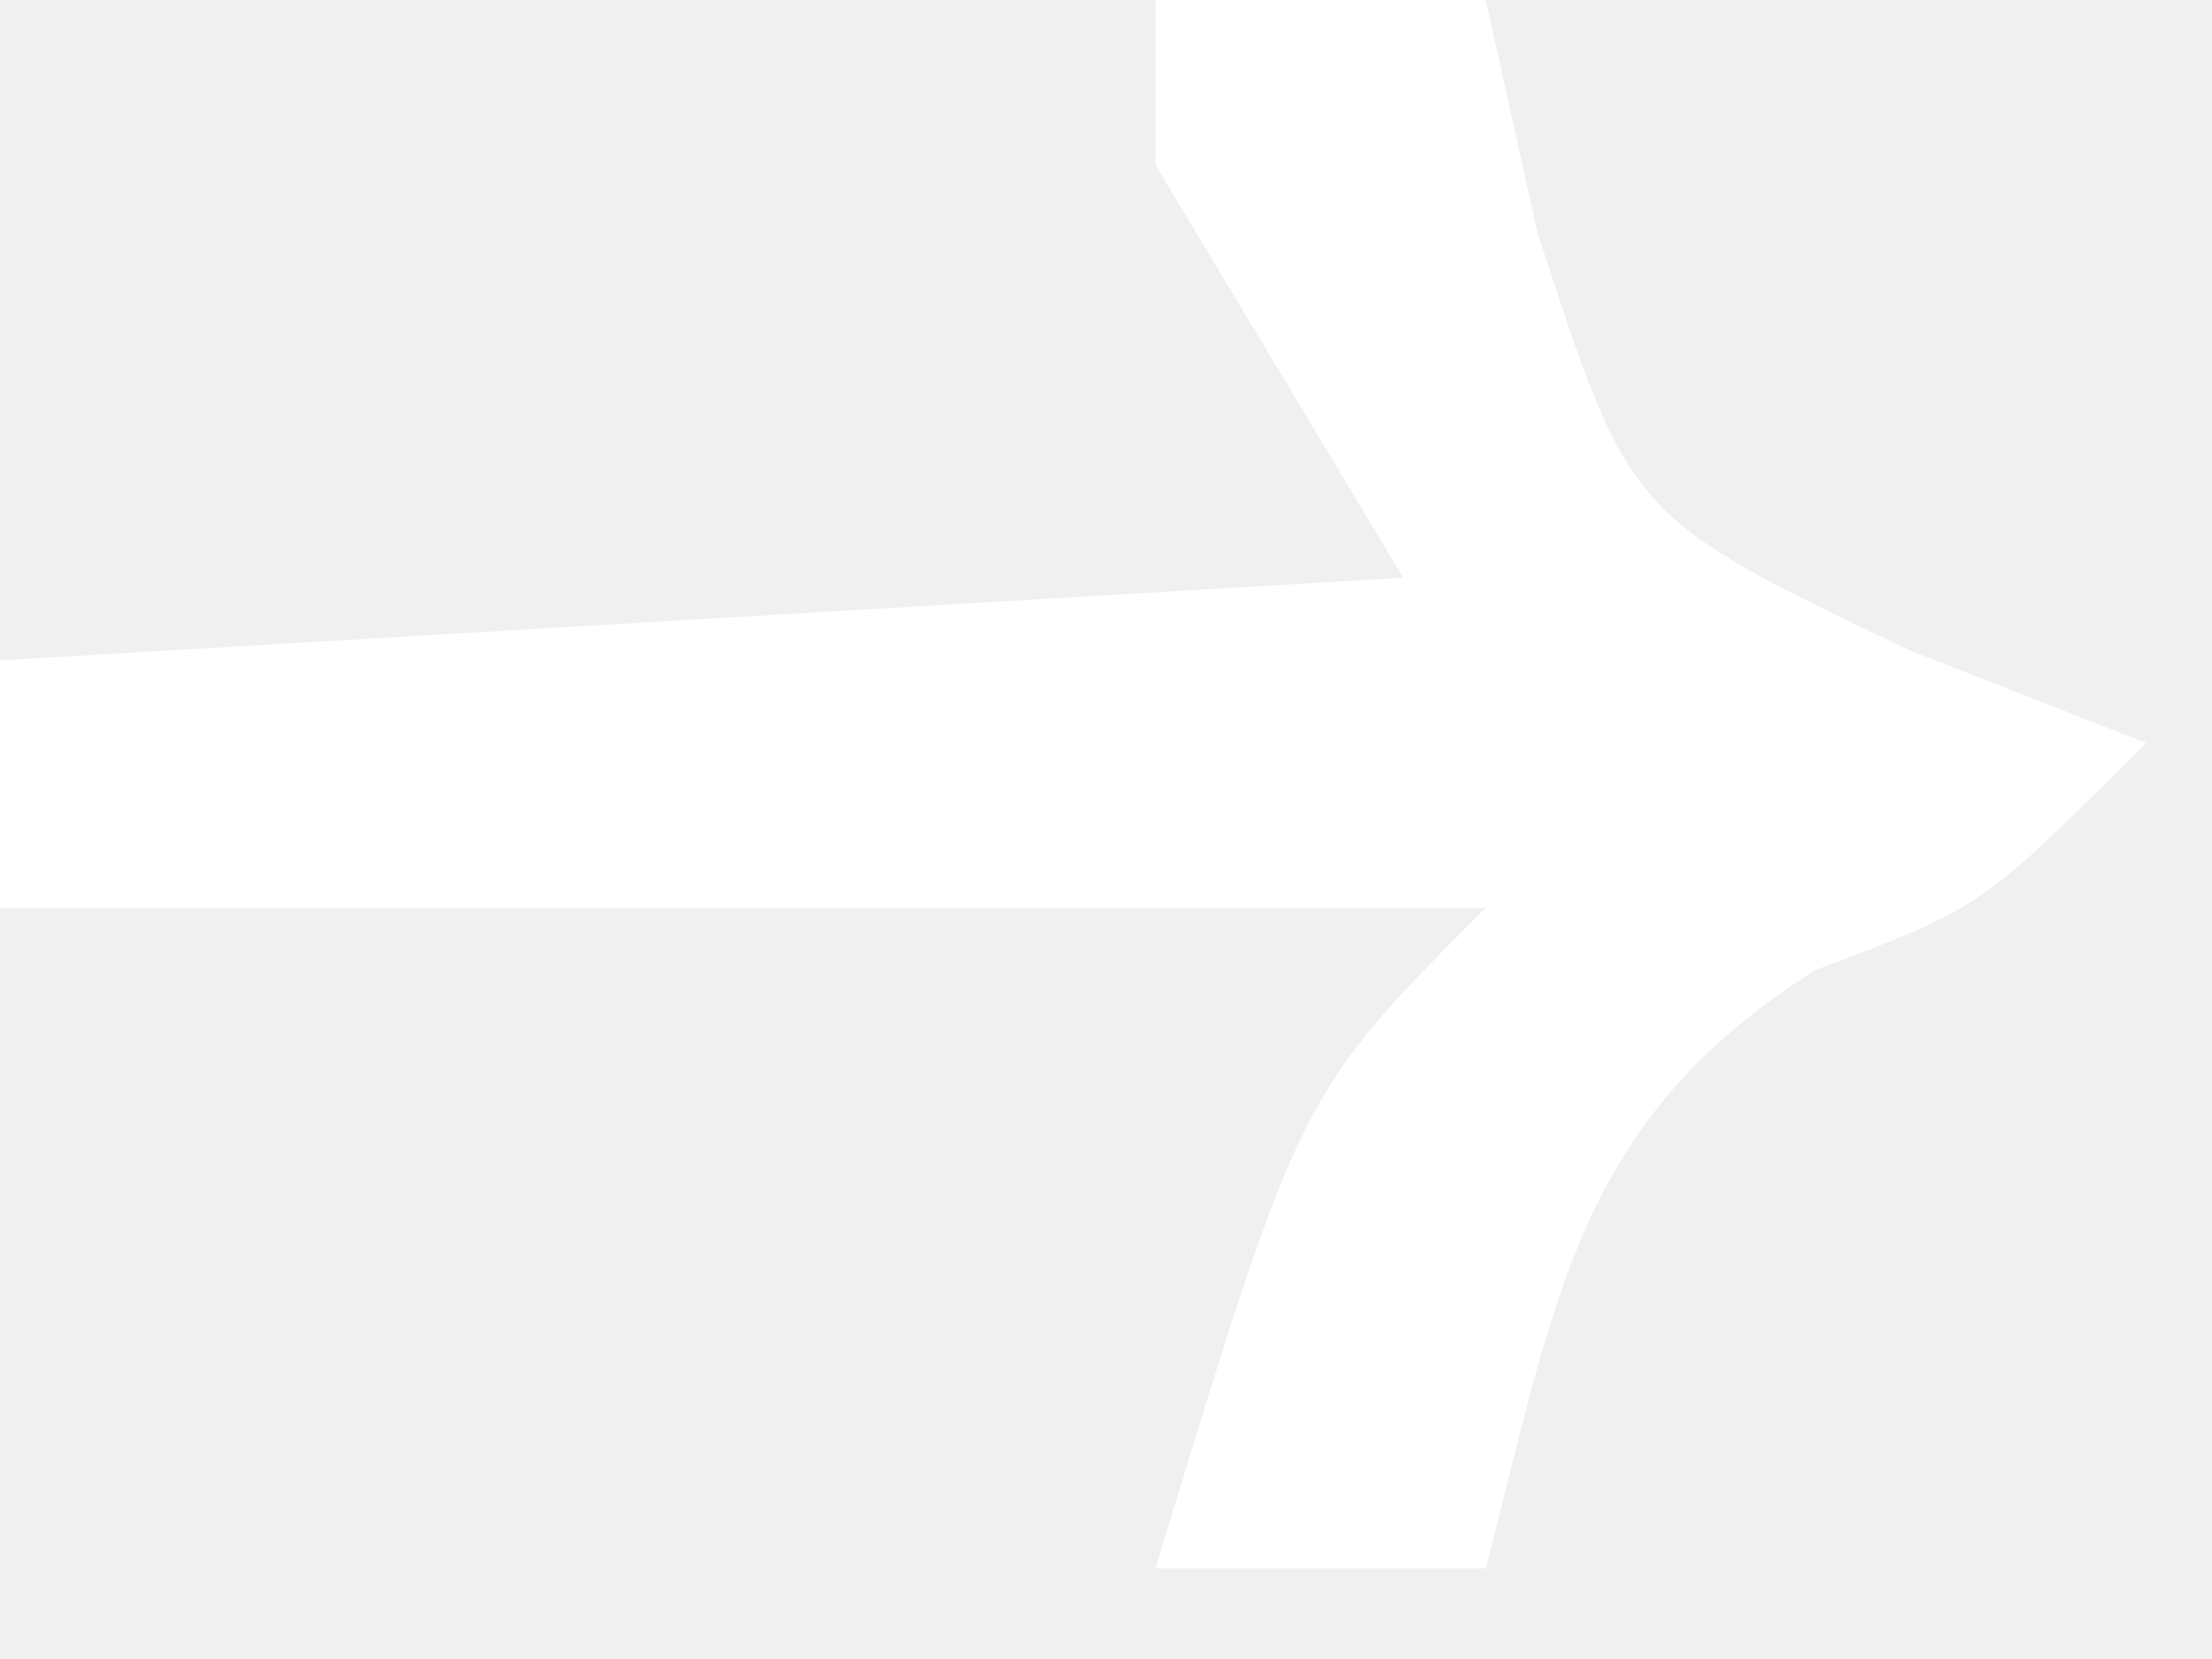
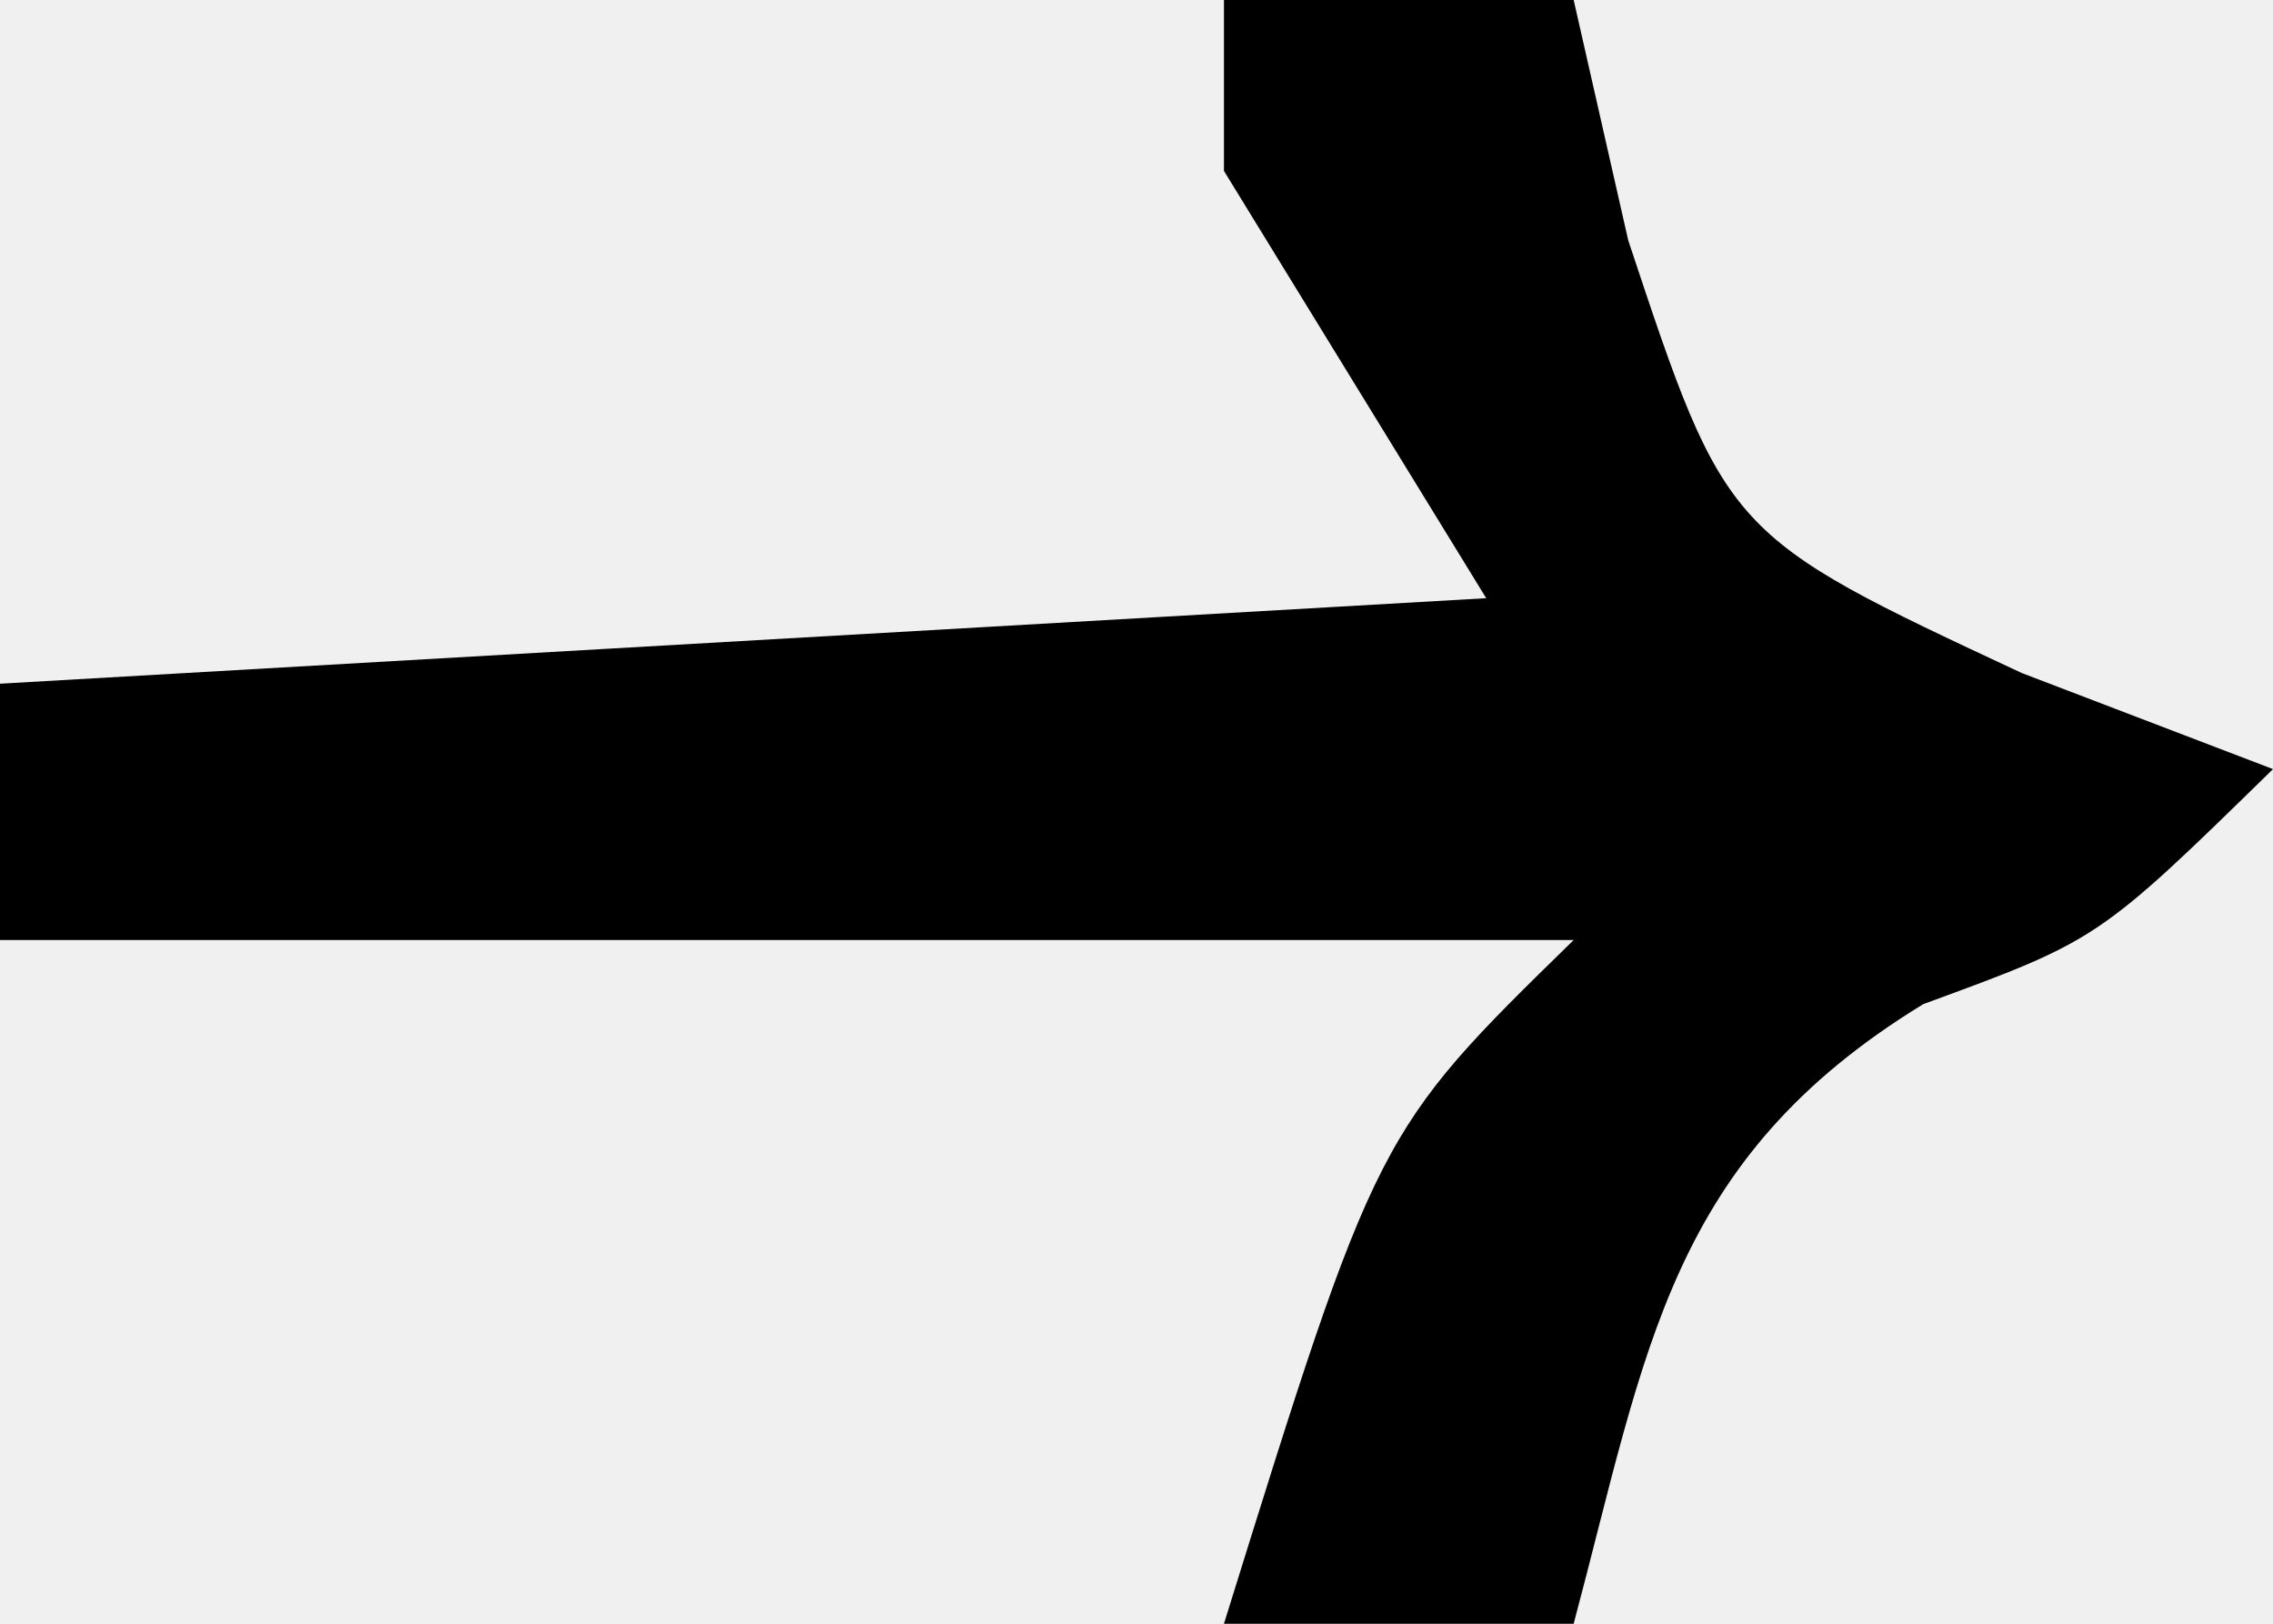
- <svg xmlns="http://www.w3.org/2000/svg" width="20" height="15" viewBox="0 0 20 15" fill="none">
-   <path d="M10.448 0C11.434 0 12.419 0 13.434 0C13.588 0.693 13.742 1.385 13.9 2.099C14.736 4.672 14.736 4.672 17.259 5.877C17.966 6.154 18.675 6.431 19.404 6.717C17.912 8.209 17.912 8.209 16.419 8.769C14.249 10.125 14.06 11.78 13.434 14.18C12.448 14.18 11.463 14.18 10.448 14.18C11.754 9.889 11.754 9.889 13.434 8.209C9.001 8.209 4.567 8.209 0 8.209C0 7.471 0 6.732 0 5.971C6.28 5.601 6.28 5.601 12.687 5.224C11.948 3.993 11.21 2.761 10.448 1.493C10.448 1 10.448 0.507 10.448 0Z" fill="white" />
+ <svg xmlns="http://www.w3.org/2000/svg" width="21" height="15" viewBox="0 0 21 15" fill="none">
+   <path d="M11.308 0C12.374 0 13.44 0 14.539 0C14.705 0.733 14.872 1.465 15.043 2.22C15.947 4.942 15.947 4.942 18.678 6.217C19.444 6.51 20.21 6.803 21 7.105C19.385 8.684 19.385 8.684 17.769 9.276C15.421 10.711 15.216 12.461 14.539 15C13.472 15 12.406 15 11.308 15C12.721 10.46 12.721 10.46 14.539 8.684C9.741 8.684 4.943 8.684 0 8.684C0 7.903 0 7.121 0 6.316C6.797 5.925 6.797 5.925 13.731 5.526C12.931 4.224 12.132 2.921 11.308 1.579C11.308 1.058 11.308 0.537 11.308 0Z" fill="currentColor" />
</svg>
